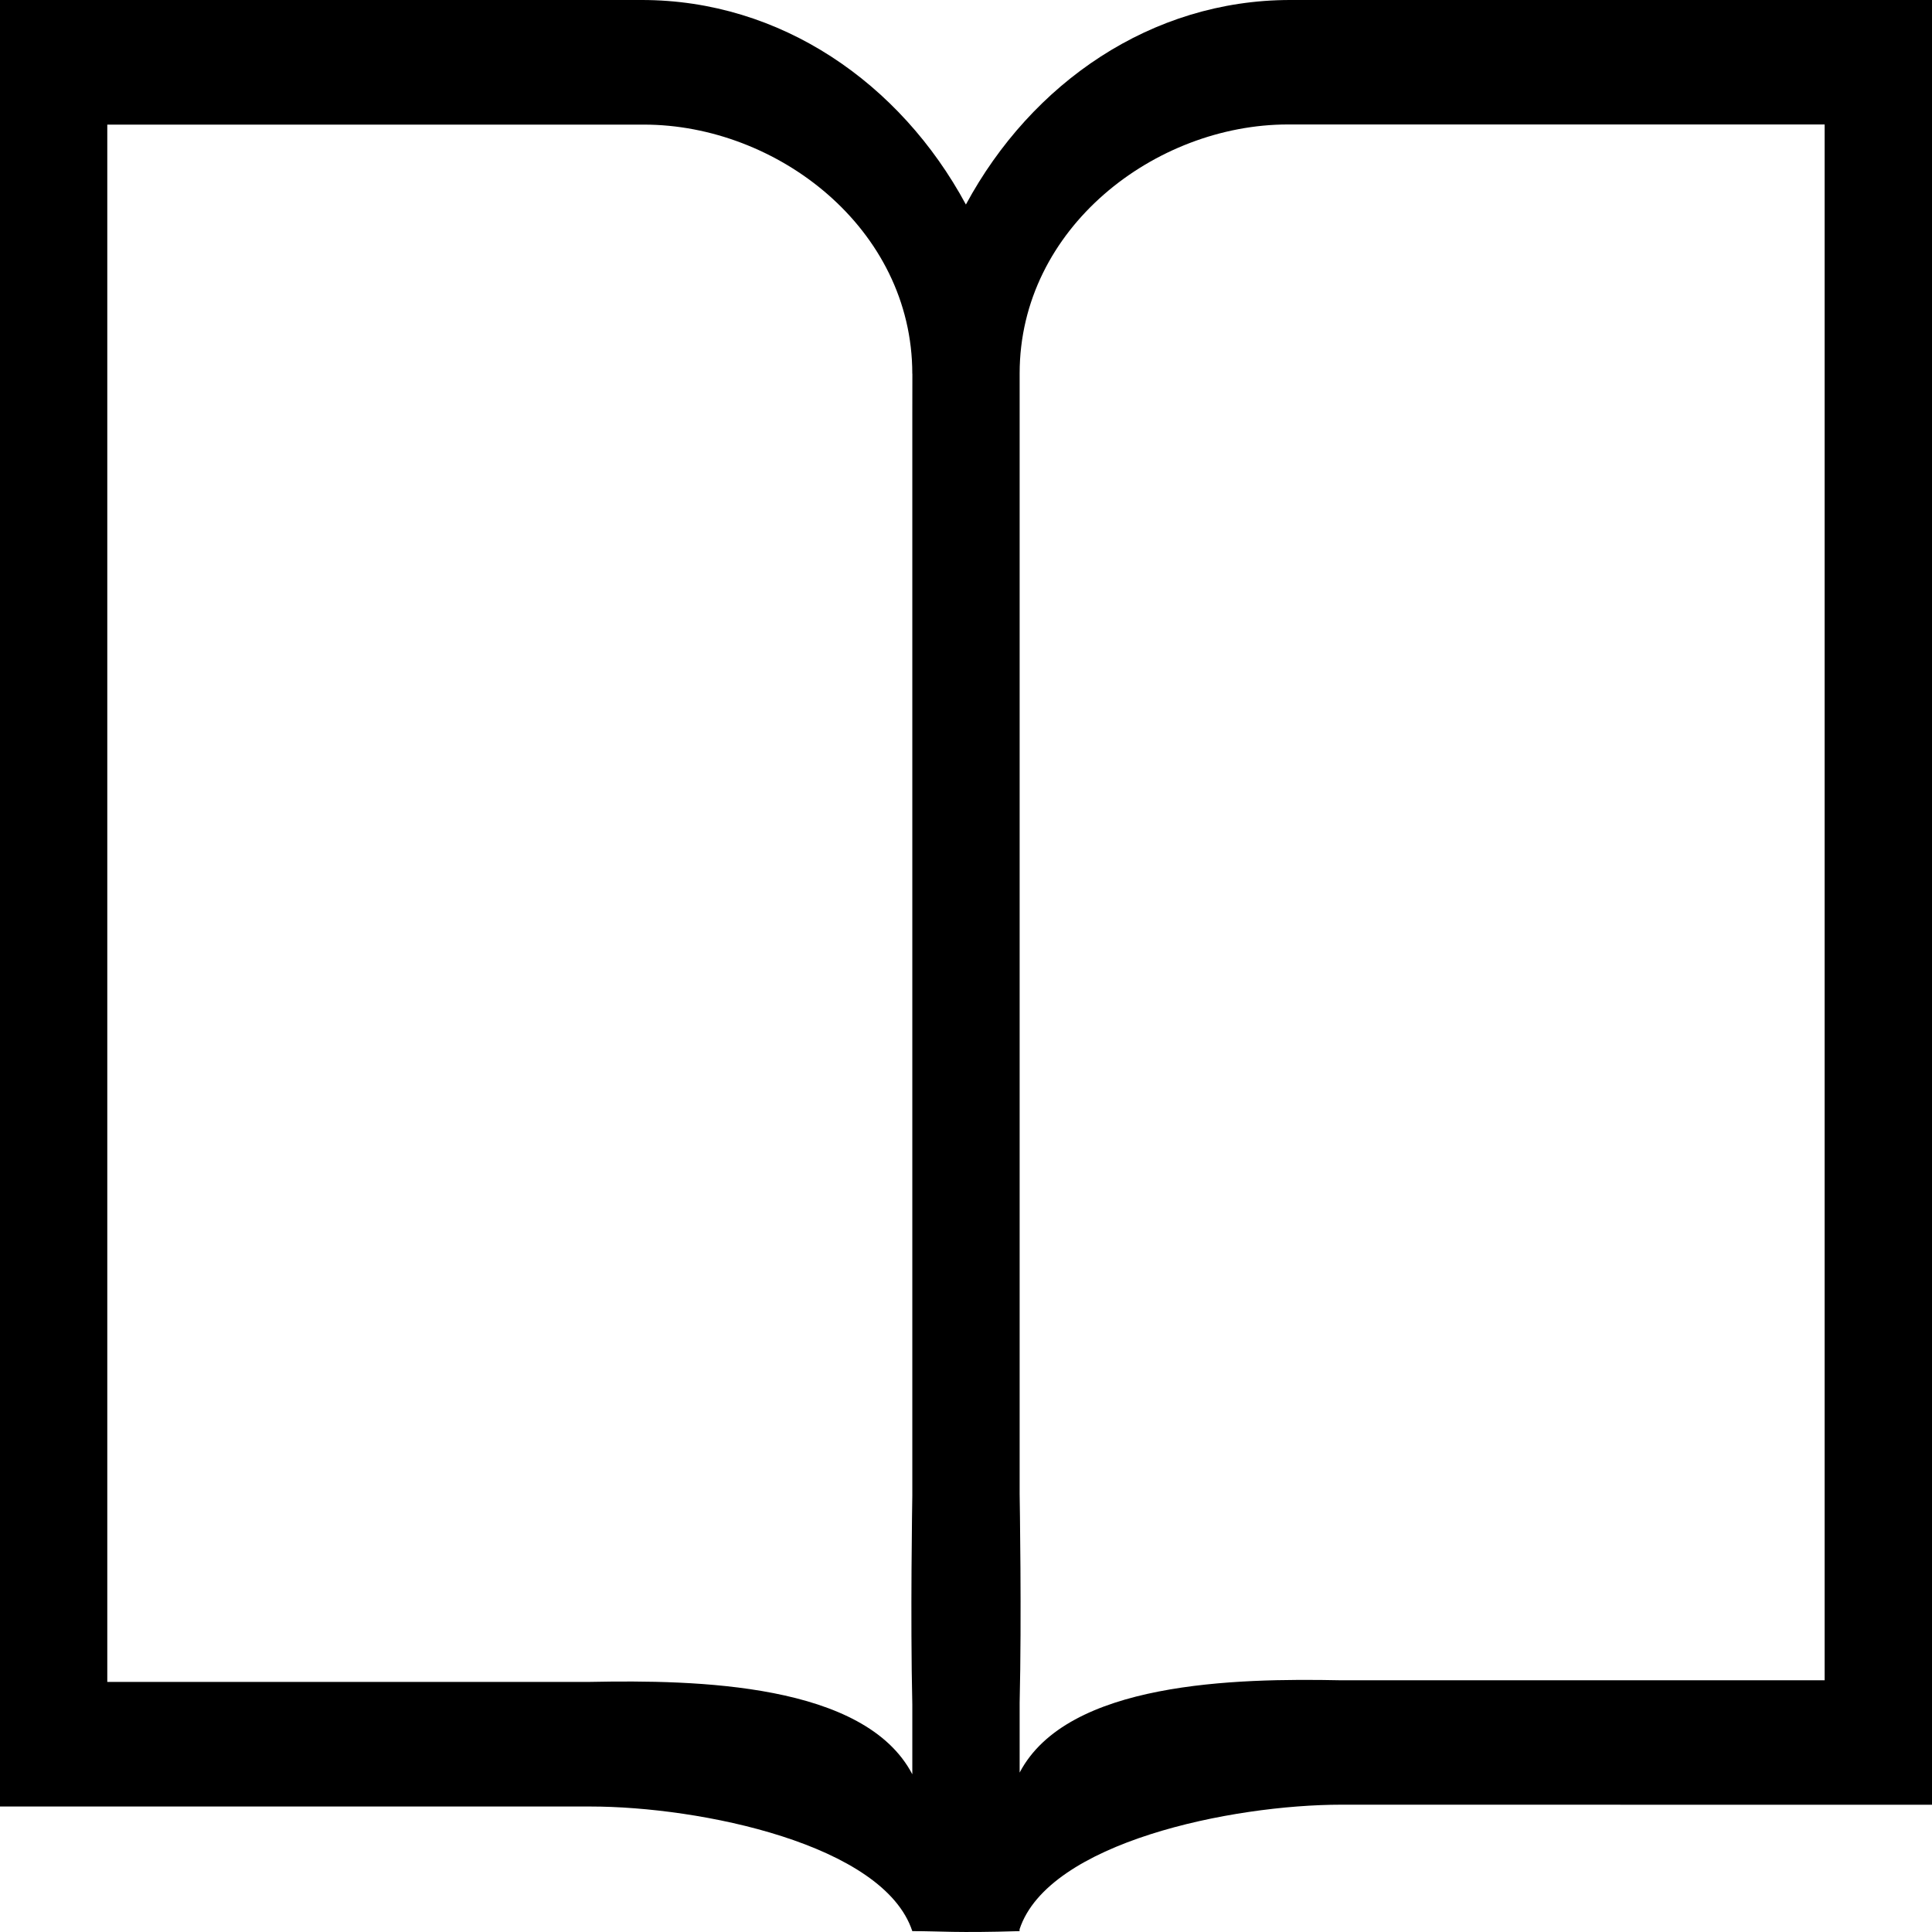
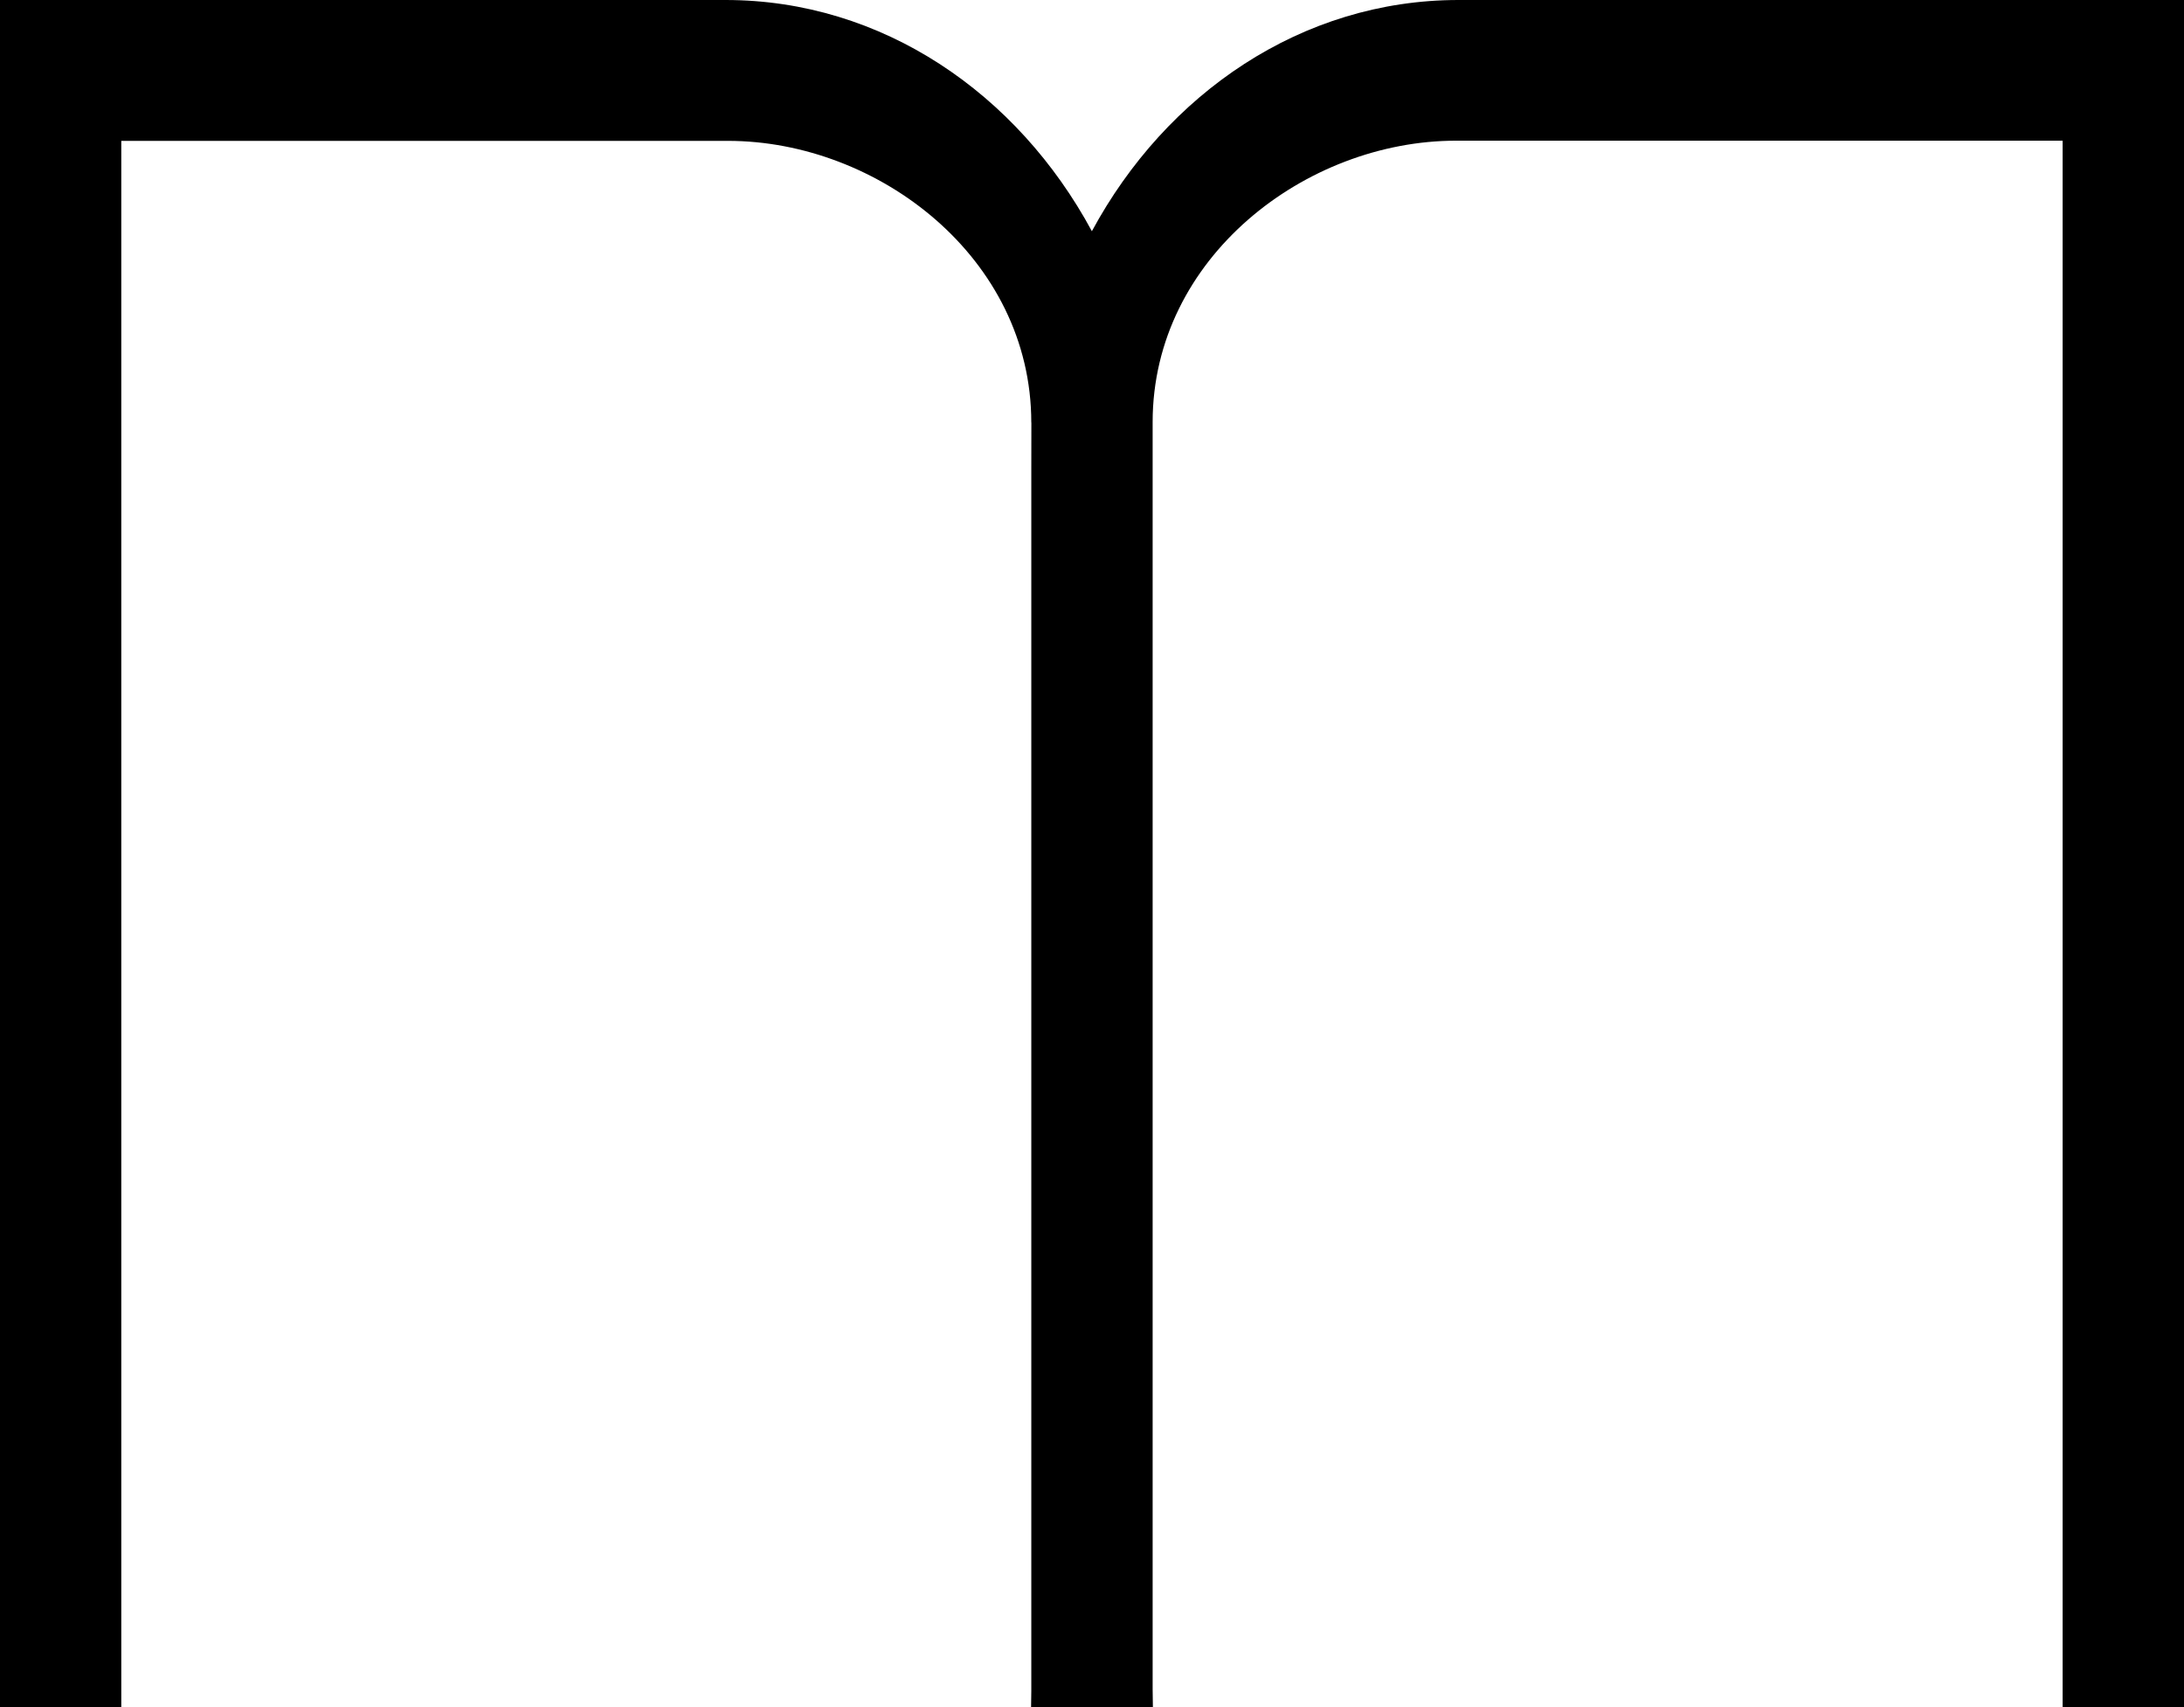
- <svg xmlns="http://www.w3.org/2000/svg" width="128" height="128">
-   <path d="M88.883 119.565c-7.284 0-19.434 2.495-21.333 8.25v.127c-4.232.13-5.222 0-7.108 0-1.895-5.76-14.045-8.256-21.333-8.256H0V0h42.523c9.179 0 17.109 5.47 21.47 13.551C68.352 5.475 76.295 0 85.478 0H128v119.57l-39.113-.005h-.004zM60.442 24.763c0-9.651-8.978-16.507-17.777-16.507H7.108V111.43H39.11c7.054-.14 18.177.082 21.333 6.12v-4.628c-.134-5.722-.004-13.522 0-13.832V27.413l.004-2.655-.004.005zm60.442-16.517h-35.55c-8.802 0-17.78 6.856-17.78 16.493v74.259c.004.32.138 8.115 0 13.813v4.627c3.155-6.022 14.279-6.26 21.333-6.114h32V8.25l-.003-.005z" />
+ <svg xmlns="http://www.w3.org/2000/svg" viewBox="0 0 128 100">
+   <path fill="currentColor" d="M88.883 119.565c-7.284 0-19.434 2.495-21.333 8.25v.127c-4.232.13-5.222 0-7.108 0-1.895-5.76-14.045-8.256-21.333-8.256H0V0h42.523c9.179 0 17.109 5.47 21.47 13.551C68.352 5.475 76.295 0 85.478 0H128v119.57l-39.113-.005h-.004zM60.442 24.763c0-9.651-8.978-16.507-17.777-16.507H7.108V111.43H39.11c7.054-.14 18.177.082 21.333 6.12v-4.628c-.134-5.722-.004-13.522 0-13.832V27.413l.004-2.655-.004.005zm60.442-16.517h-35.55c-8.802 0-17.78 6.856-17.78 16.493v74.259c.004.32.138 8.115 0 13.813v4.627c3.155-6.022 14.279-6.26 21.333-6.114h32V8.25l-.003-.005z" />
</svg>
